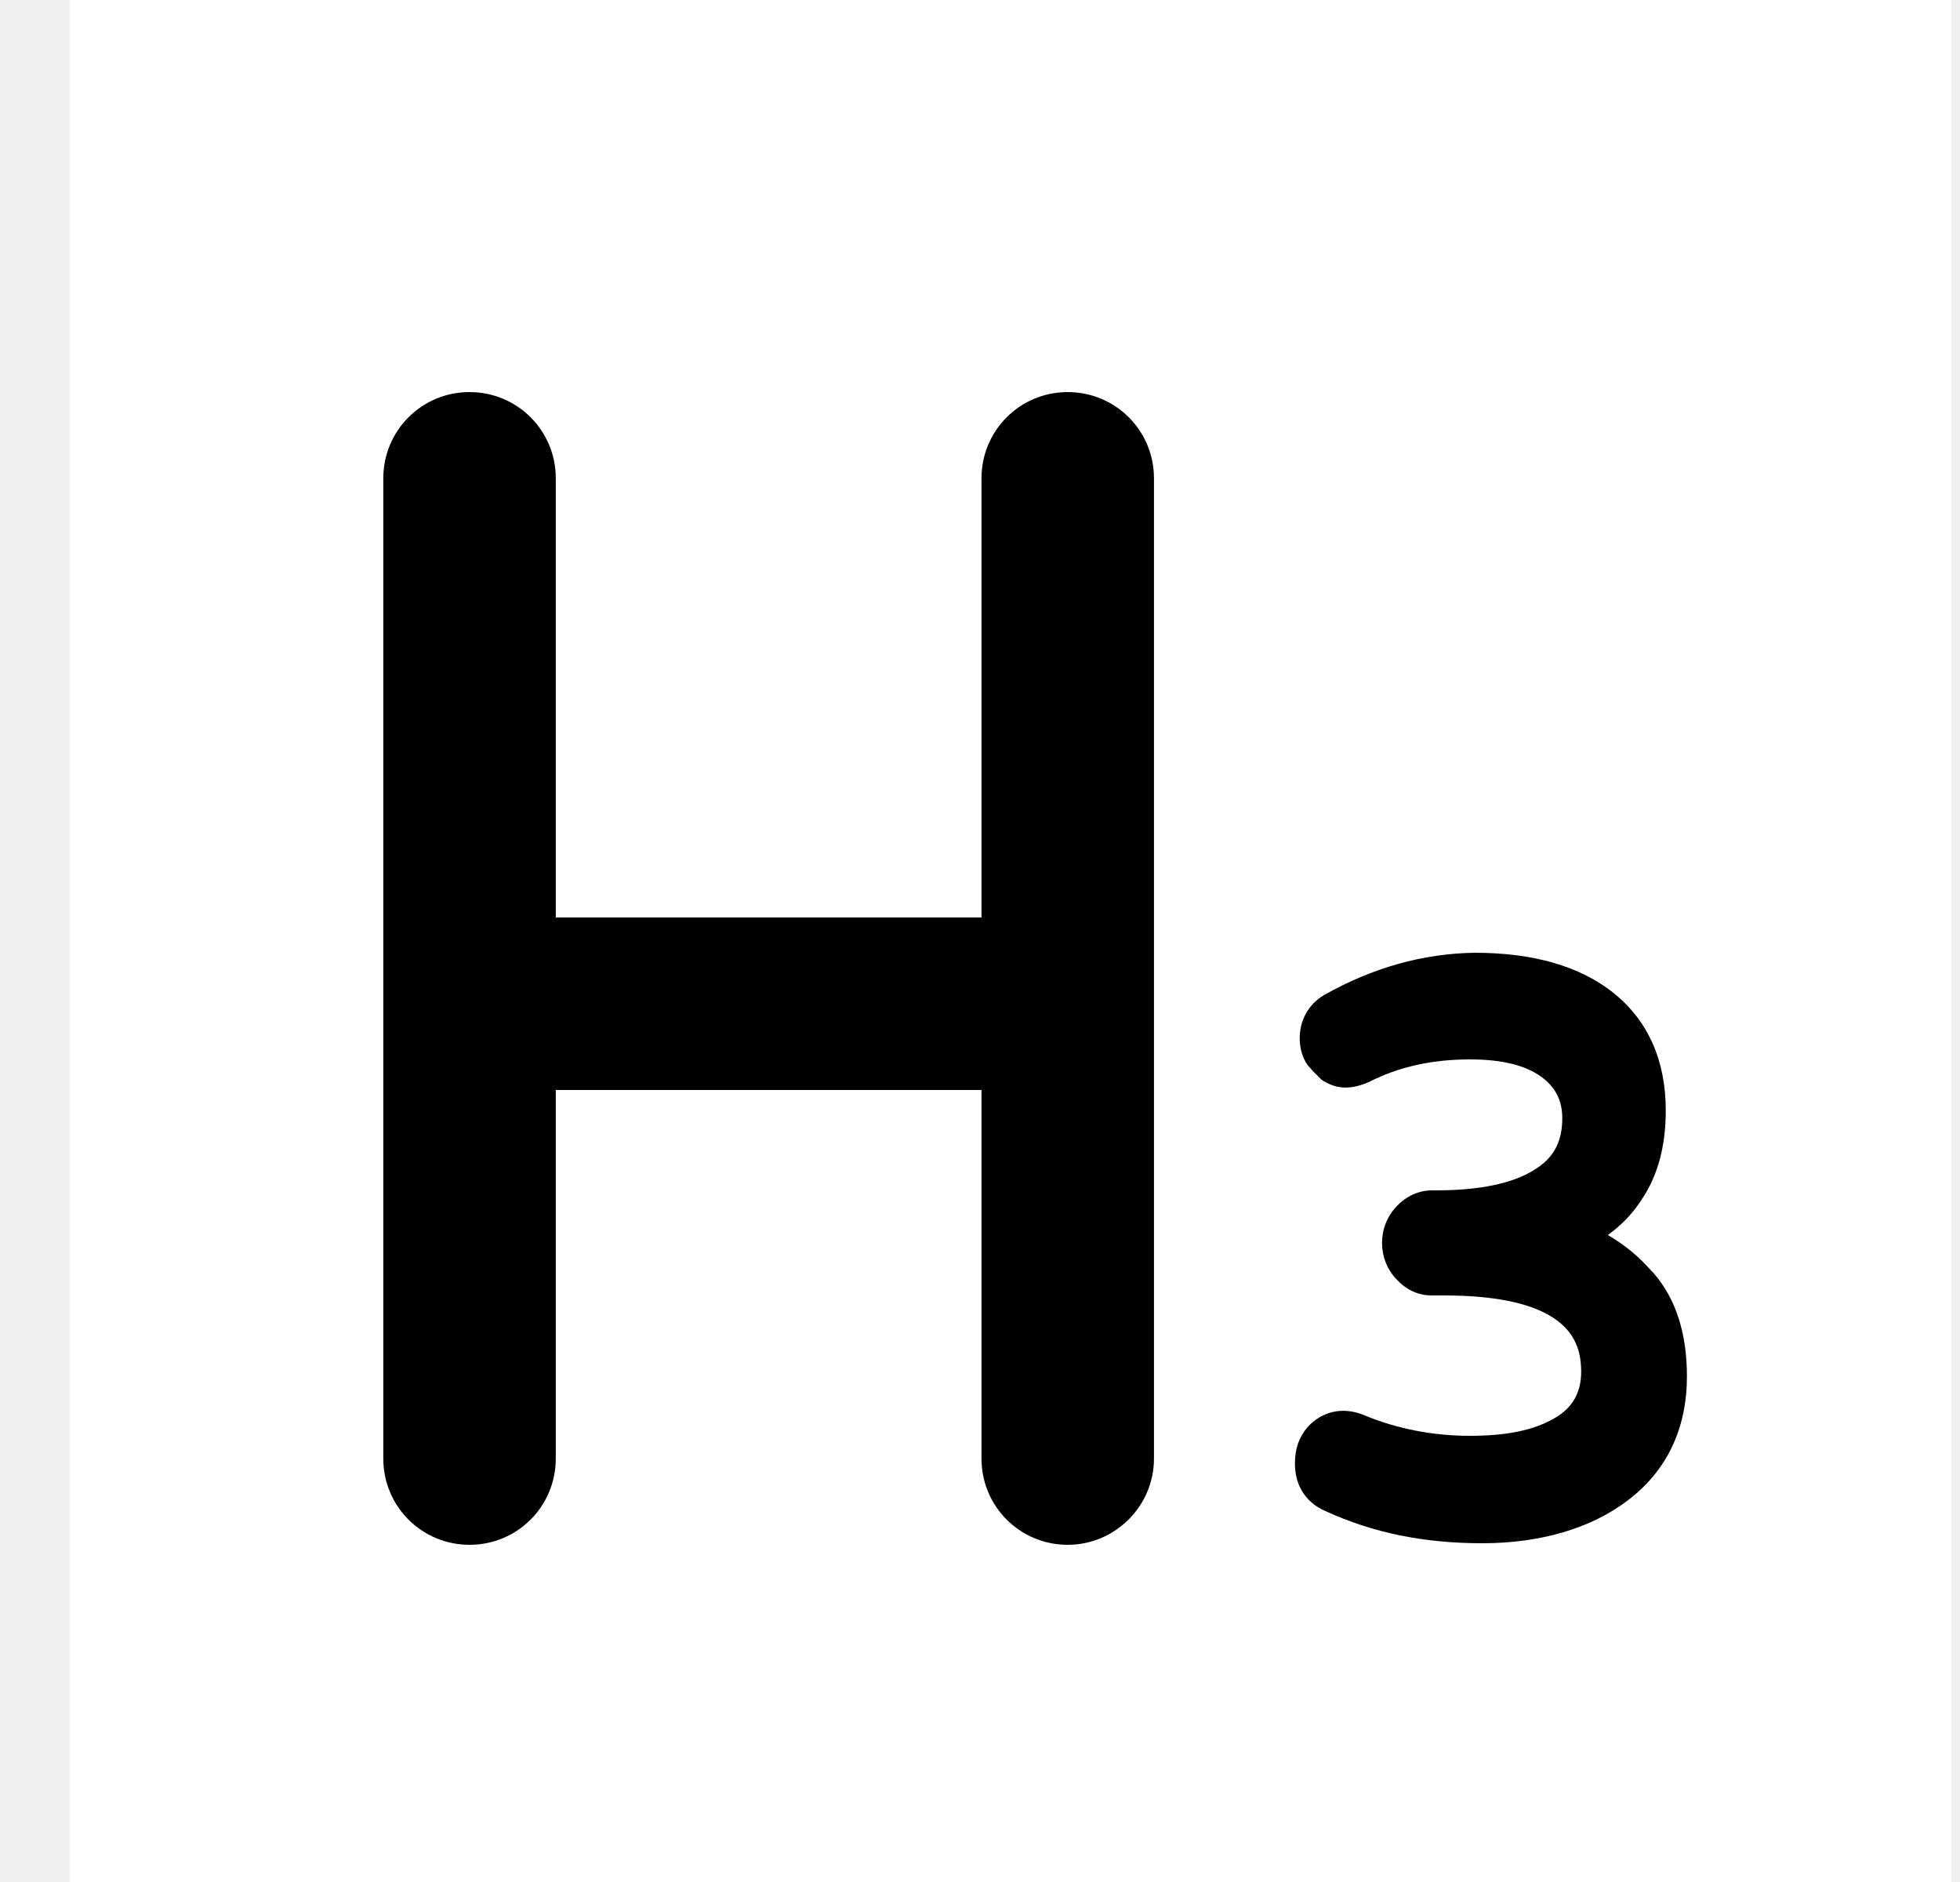
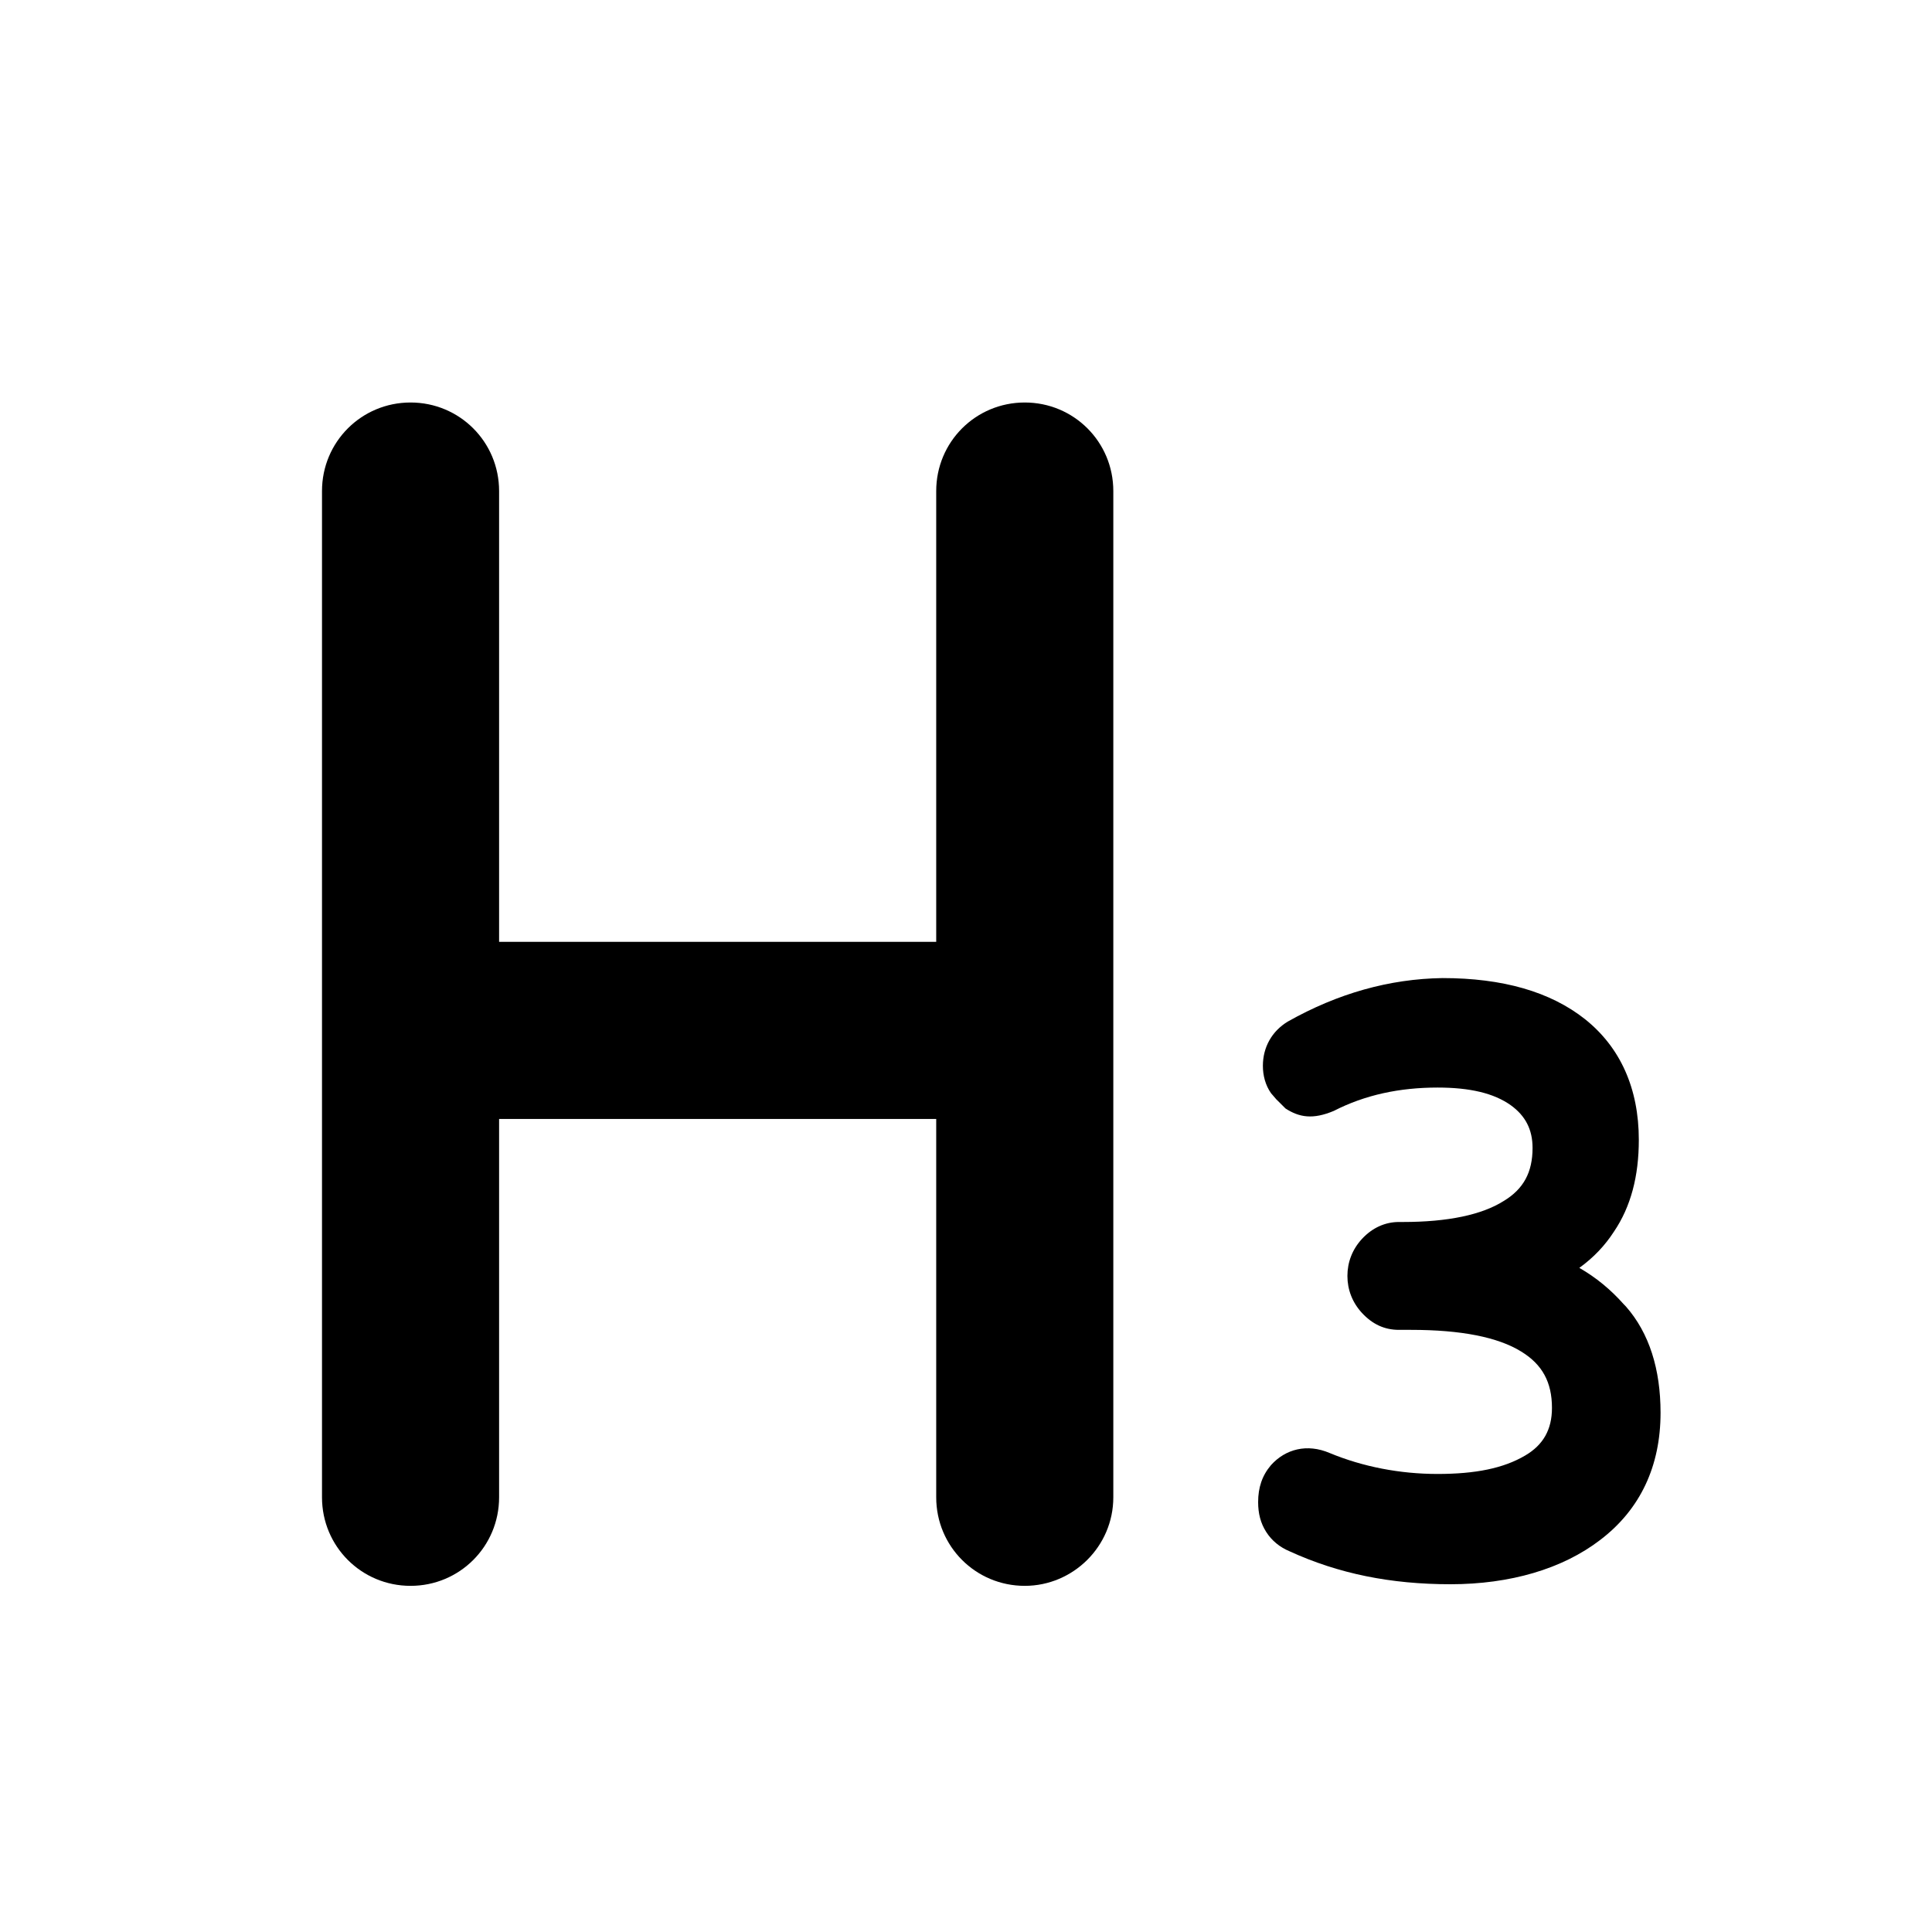
- <svg xmlns="http://www.w3.org/2000/svg" width="25" height="24" viewBox="0 0 25 24" fill="none">
-   <rect x="0.889" width="24" height="24" fill="white" />
-   <path d="M5.989 19.7C5.379 19.7 4.889 19.21 4.889 18.6V6.1C4.889 5.49 5.379 5 5.989 5C6.599 5 7.089 5.49 7.089 6.1V18.6C7.089 19.21 6.599 19.7 5.989 19.7Z" fill="currentColor" />
-   <path d="M13.619 19.7C13.009 19.7 12.519 19.21 12.519 18.6V6.1C12.519 5.49 13.009 5 13.619 5C14.229 5 14.719 5.49 14.719 6.1V18.6C14.719 19.21 14.219 19.7 13.619 19.7Z" fill="currentColor" />
-   <path d="M13.429 13.9H6.169C5.559 13.9 5.069 13.41 5.069 12.8C5.069 12.19 5.559 11.7 6.169 11.7H13.429C14.039 11.7 14.529 12.19 14.529 12.8C14.529 13.41 14.039 13.9 13.429 13.9Z" fill="currentColor" />
-   <path d="M21.058 16.2C20.898 16.02 20.718 15.87 20.508 15.75C20.688 15.62 20.828 15.47 20.938 15.3C21.148 14.99 21.247 14.61 21.247 14.16C21.247 13.52 21.017 13.01 20.578 12.66C20.148 12.32 19.558 12.15 18.808 12.15C18.148 12.16 17.508 12.34 16.887 12.69C16.688 12.81 16.578 13.01 16.578 13.24C16.578 13.36 16.608 13.48 16.677 13.58L16.747 13.66C16.747 13.66 16.758 13.67 16.767 13.68L16.858 13.77C17.027 13.88 17.198 13.91 17.457 13.8C17.848 13.6 18.277 13.51 18.747 13.51C19.148 13.51 19.448 13.58 19.657 13.73C19.837 13.86 19.927 14.03 19.927 14.26C19.927 14.56 19.817 14.77 19.567 14.92C19.297 15.09 18.878 15.18 18.317 15.18H18.267C18.098 15.18 17.938 15.25 17.808 15.39C17.688 15.52 17.628 15.68 17.628 15.85C17.628 16.02 17.688 16.18 17.808 16.31C17.938 16.45 18.087 16.52 18.267 16.52H18.418C19.038 16.52 19.497 16.61 19.788 16.79C20.047 16.95 20.168 17.17 20.168 17.49C20.168 17.76 20.058 17.95 19.837 18.08C19.567 18.24 19.218 18.31 18.747 18.31C18.277 18.31 17.817 18.22 17.407 18.05C17.128 17.93 16.858 18 16.677 18.2C16.567 18.33 16.517 18.48 16.517 18.66C16.517 18.8 16.547 18.92 16.617 19.03C16.688 19.14 16.788 19.22 16.907 19.27C17.517 19.55 18.168 19.68 18.907 19.68C19.648 19.68 20.297 19.49 20.767 19.13C21.267 18.75 21.517 18.21 21.517 17.55C21.517 17.01 21.378 16.56 21.087 16.23L21.058 16.2Z" fill="currentColor" />
+ <svg xmlns="http://www.w3.org/2000/svg" width="24" height="24" viewBox="0 0 24 24" fill="none">
+   <rect width="24" height="24" fill="white" />
+   <path d="M5.1 19.7C4.49 19.7 4 19.21 4 18.6V6.1C4 5.49 4.49 5 5.1 5C5.71 5 6.2 5.49 6.2 6.1V18.6C6.2 19.21 5.71 19.7 5.1 19.7Z" fill="currentColor" />
+   <path d="M12.73 19.7C12.12 19.7 11.63 19.21 11.63 18.6V6.1C11.63 5.49 12.12 5 12.73 5C13.34 5 13.83 5.49 13.83 6.1V18.6C13.83 19.21 13.33 19.7 12.73 19.7Z" fill="currentColor" />
+   <path d="M12.54 13.9H5.281C4.671 13.9 4.181 13.41 4.181 12.8C4.181 12.19 4.671 11.7 5.281 11.7H12.54C13.15 11.7 13.64 12.19 13.64 12.8C13.64 13.41 13.15 13.9 12.54 13.9Z" fill="currentColor" />
+   <path d="M20.169 16.2C20.009 16.02 19.828 15.87 19.619 15.75C19.799 15.62 19.939 15.47 20.049 15.3C20.259 14.99 20.358 14.61 20.358 14.16C20.358 13.52 20.128 13.01 19.689 12.66C19.259 12.32 18.669 12.15 17.919 12.15C17.259 12.16 16.619 12.34 15.998 12.69C15.799 12.81 15.688 13.01 15.688 13.24C15.688 13.36 15.719 13.48 15.789 13.58L15.858 13.66C15.858 13.66 15.868 13.67 15.879 13.68L15.969 13.77C16.139 13.88 16.308 13.91 16.569 13.8C16.959 13.6 17.389 13.51 17.858 13.51C18.259 13.51 18.558 13.58 18.768 13.73C18.948 13.86 19.038 14.03 19.038 14.26C19.038 14.56 18.928 14.77 18.678 14.92C18.409 15.09 17.988 15.18 17.428 15.18H17.378C17.209 15.18 17.049 15.25 16.919 15.39C16.799 15.52 16.738 15.68 16.738 15.85C16.738 16.02 16.799 16.18 16.919 16.31C17.049 16.45 17.198 16.52 17.378 16.52H17.529C18.148 16.52 18.608 16.61 18.898 16.79C19.159 16.95 19.279 17.17 19.279 17.49C19.279 17.76 19.169 17.95 18.948 18.08C18.678 18.24 18.328 18.31 17.858 18.31C17.389 18.31 16.928 18.22 16.518 18.05C16.238 17.93 15.969 18 15.789 18.2C15.678 18.33 15.629 18.48 15.629 18.66C15.629 18.8 15.659 18.92 15.729 19.03C15.799 19.14 15.899 19.22 16.018 19.27C16.628 19.55 17.279 19.68 18.018 19.68C18.759 19.68 19.409 19.49 19.878 19.13C20.378 18.75 20.628 18.21 20.628 17.55C20.628 17.01 20.488 16.56 20.198 16.23L20.169 16.2Z" fill="currentColor" />
</svg>
